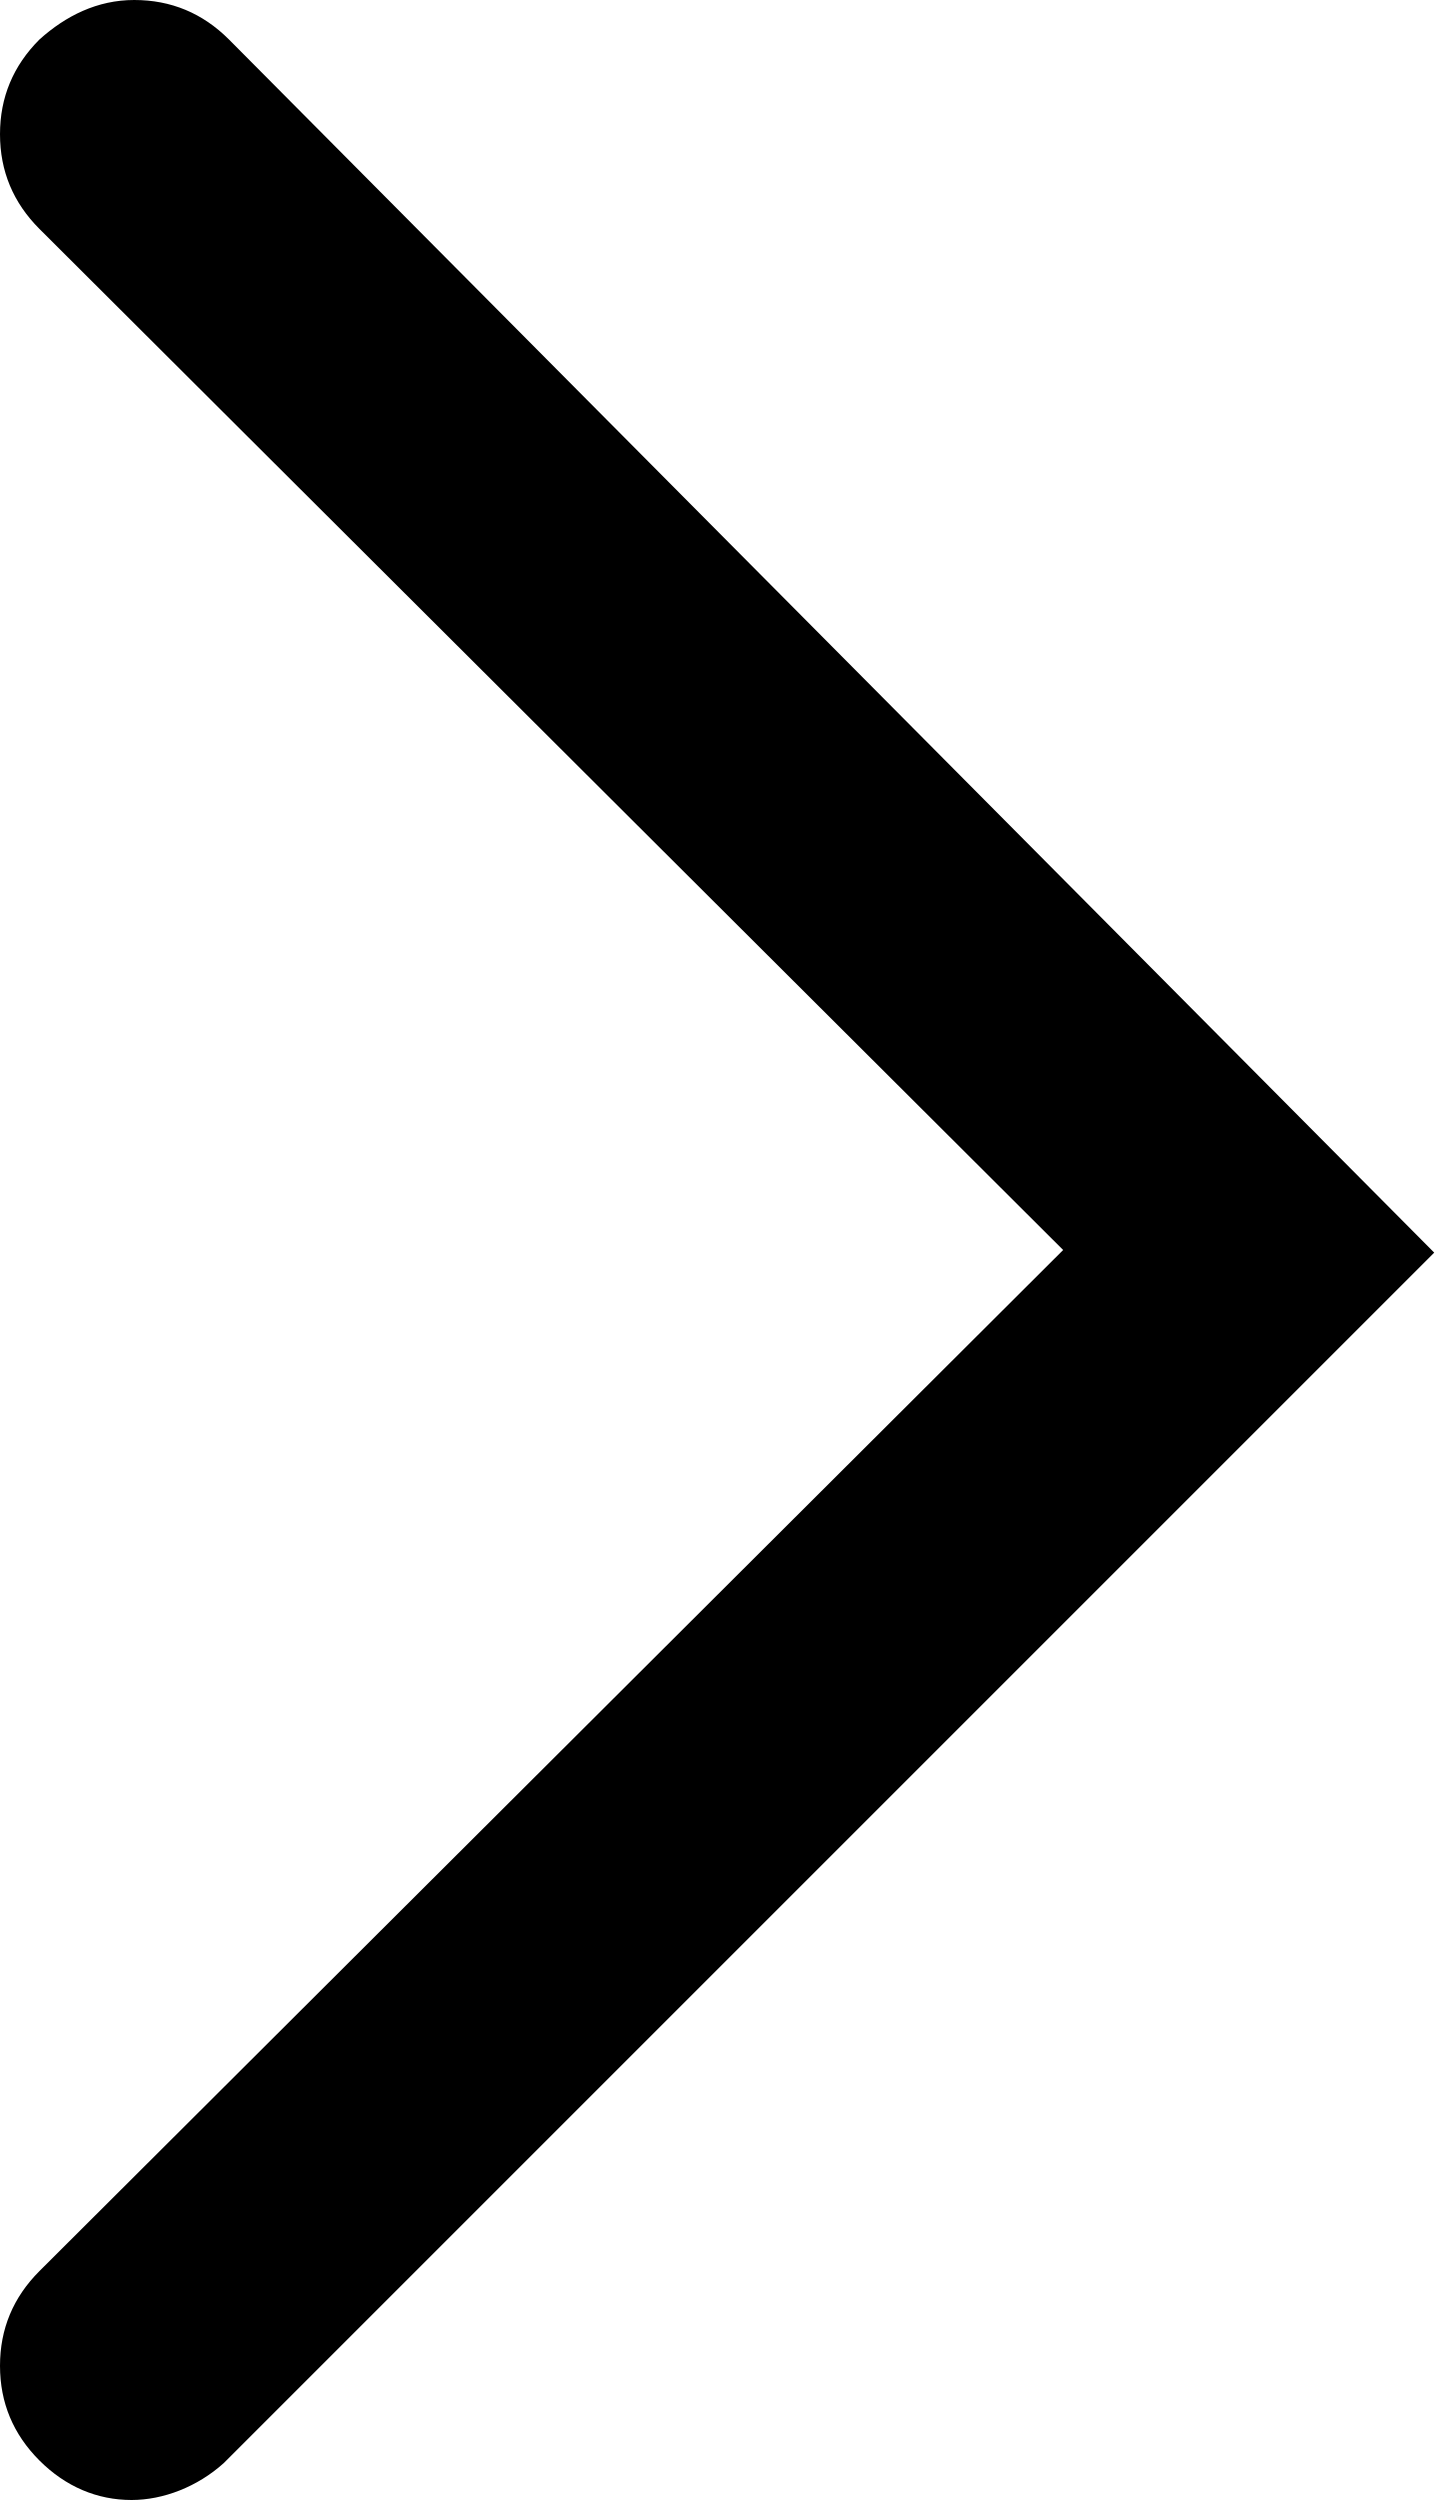
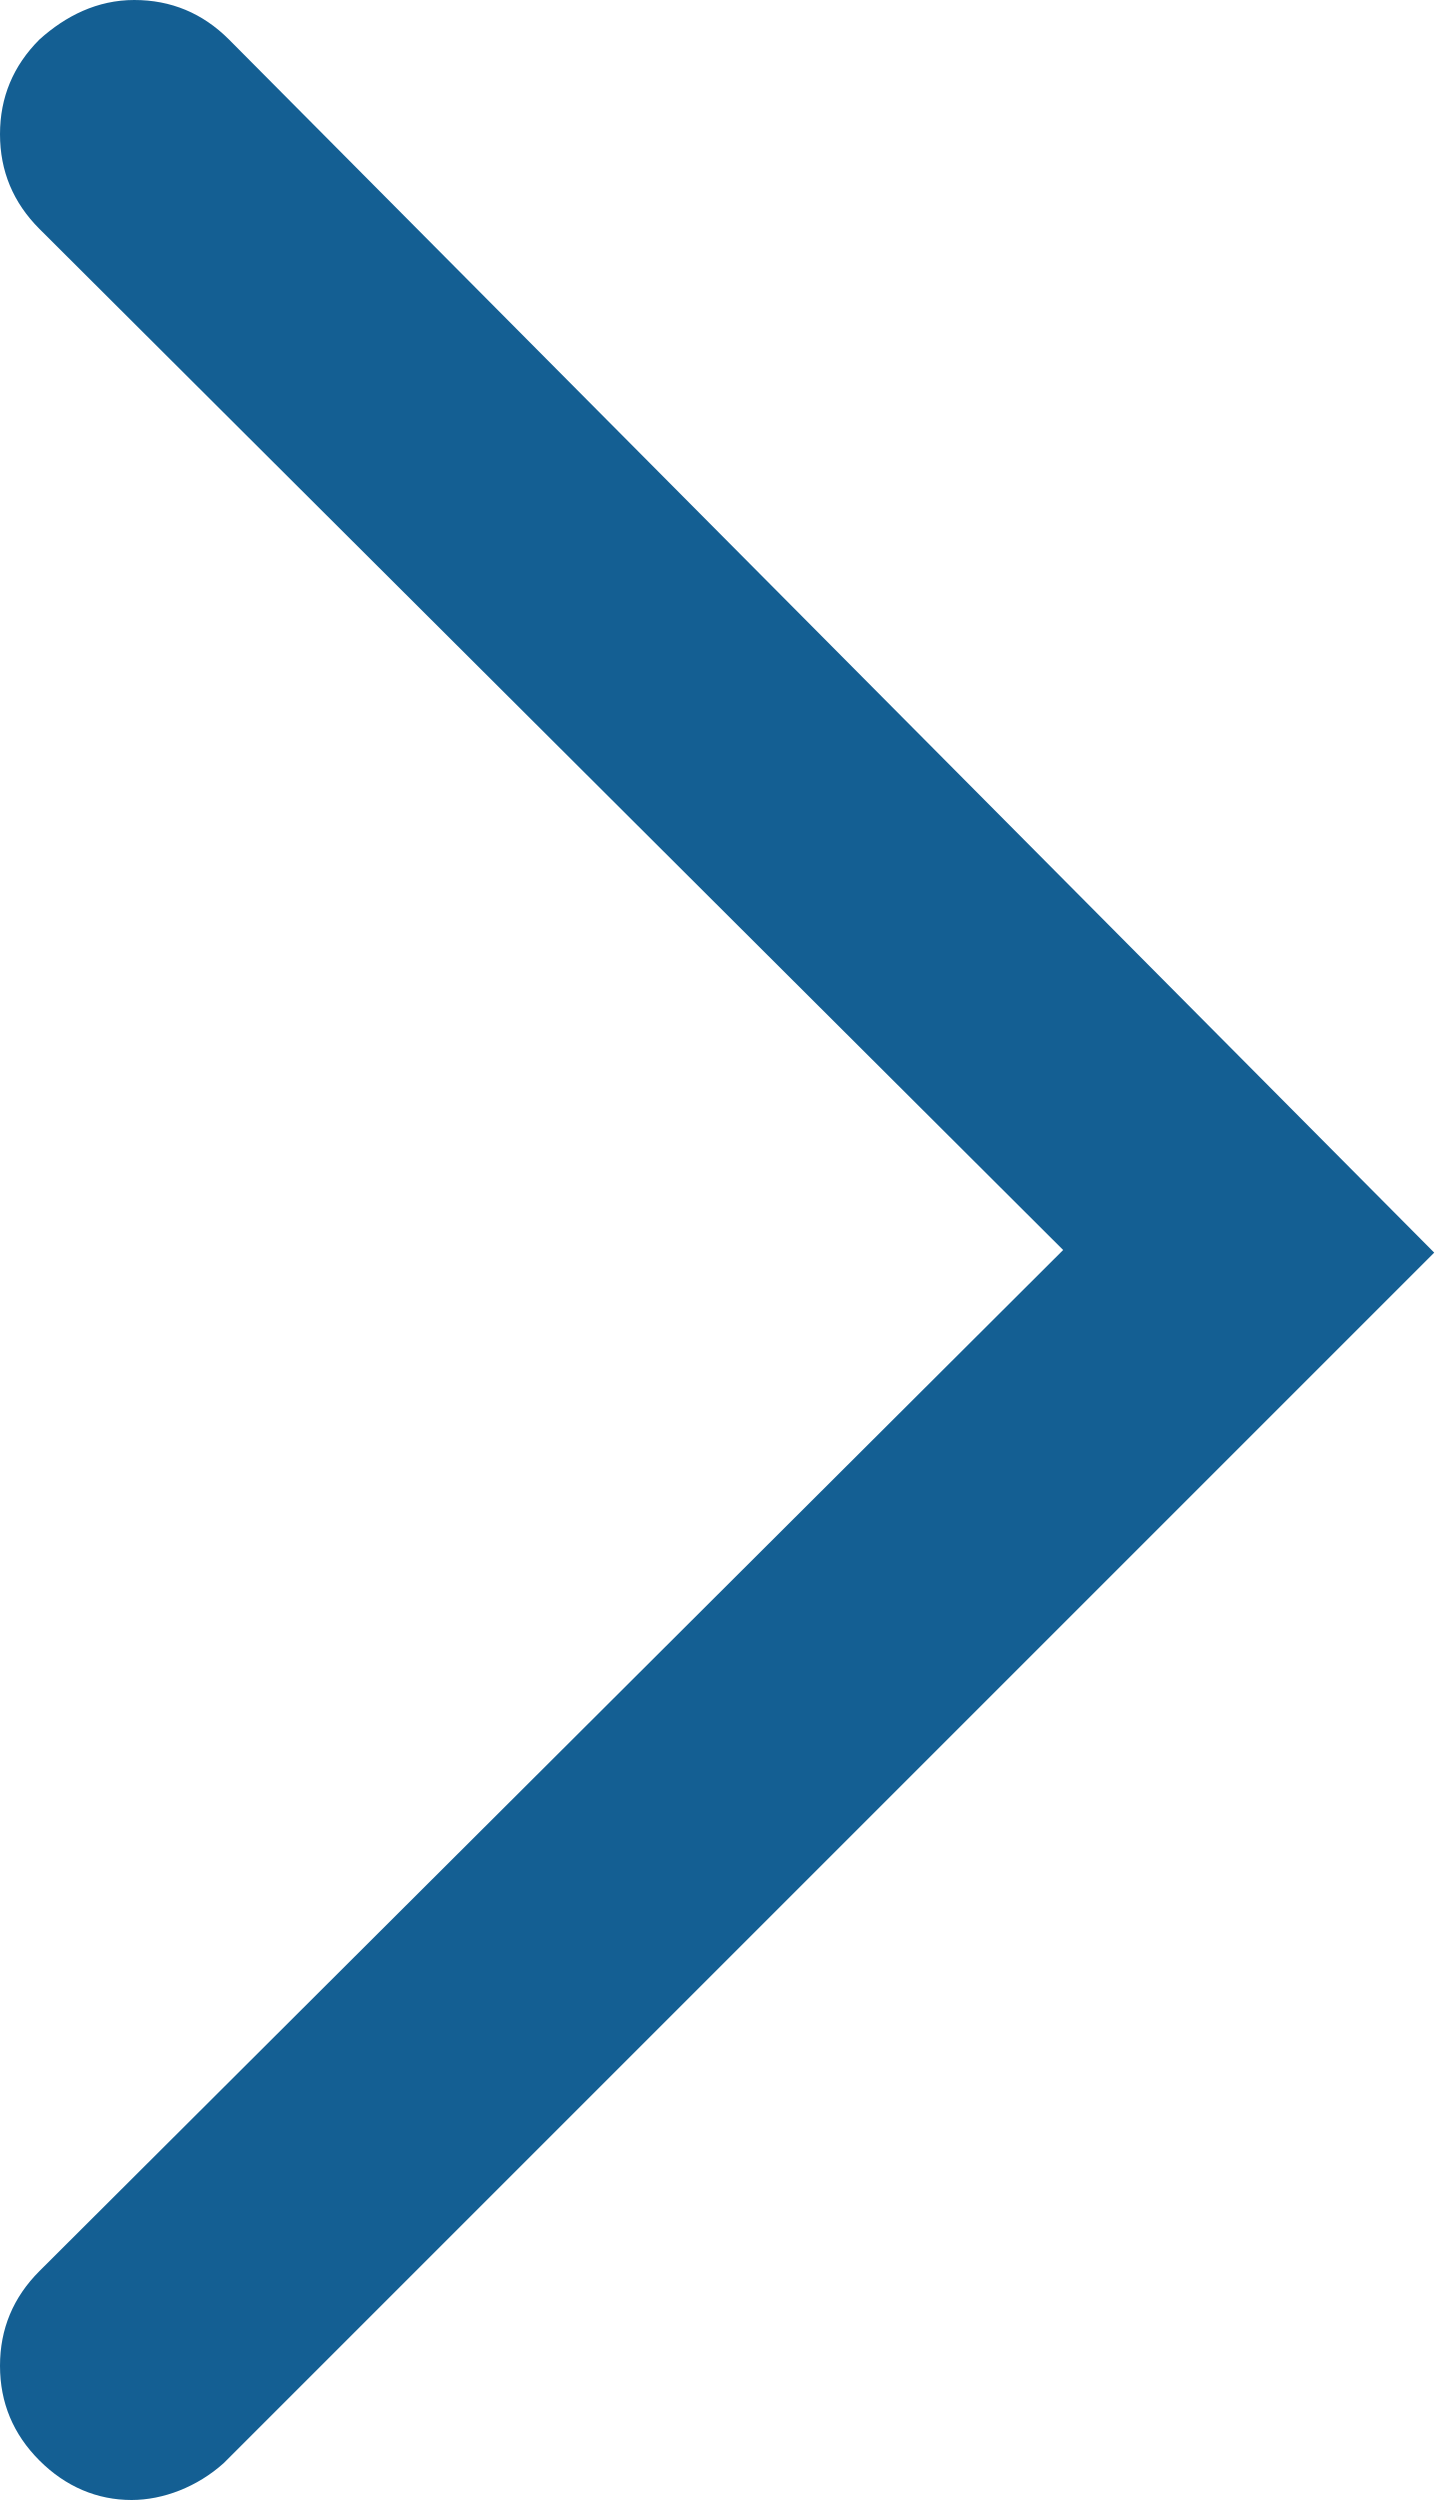
<svg xmlns="http://www.w3.org/2000/svg" version="1.1" id="Layer_1" x="0px" y="0px" viewBox="0 0 54.5 95" style="enable-background:new 0 0 54.5 95;" xml:space="preserve">
  <g>
-     <path d="M8.7,1.5C7.7,0.5,6.5,0,5.1,0S2.5,0.6,1.5,1.5C0.5,2.5,0,3.7,0,5.1s0.5,2.6,1.5,3.6l38.9,38.8L1.5,86.3 c-1,1-1.5,2.2-1.5,3.6s0.5,2.6,1.5,3.6S3.7,95,5,95c1.2,0,2.5-0.5,3.5-1.4l46-46L8.7,1.5z" />
+     <path fill="#145f93" d="M8.7,1.5C7.7,0.5,6.5,0,5.1,0S2.5,0.6,1.5,1.5C0.5,2.5,0,3.7,0,5.1s0.5,2.6,1.5,3.6l38.9,38.8L1.5,86.3 c-1,1-1.5,2.2-1.5,3.6s0.5,2.6,1.5,3.6S3.7,95,5,95c1.2,0,2.5-0.5,3.5-1.4l46-46L8.7,1.5z" />
  </g>
</svg>
